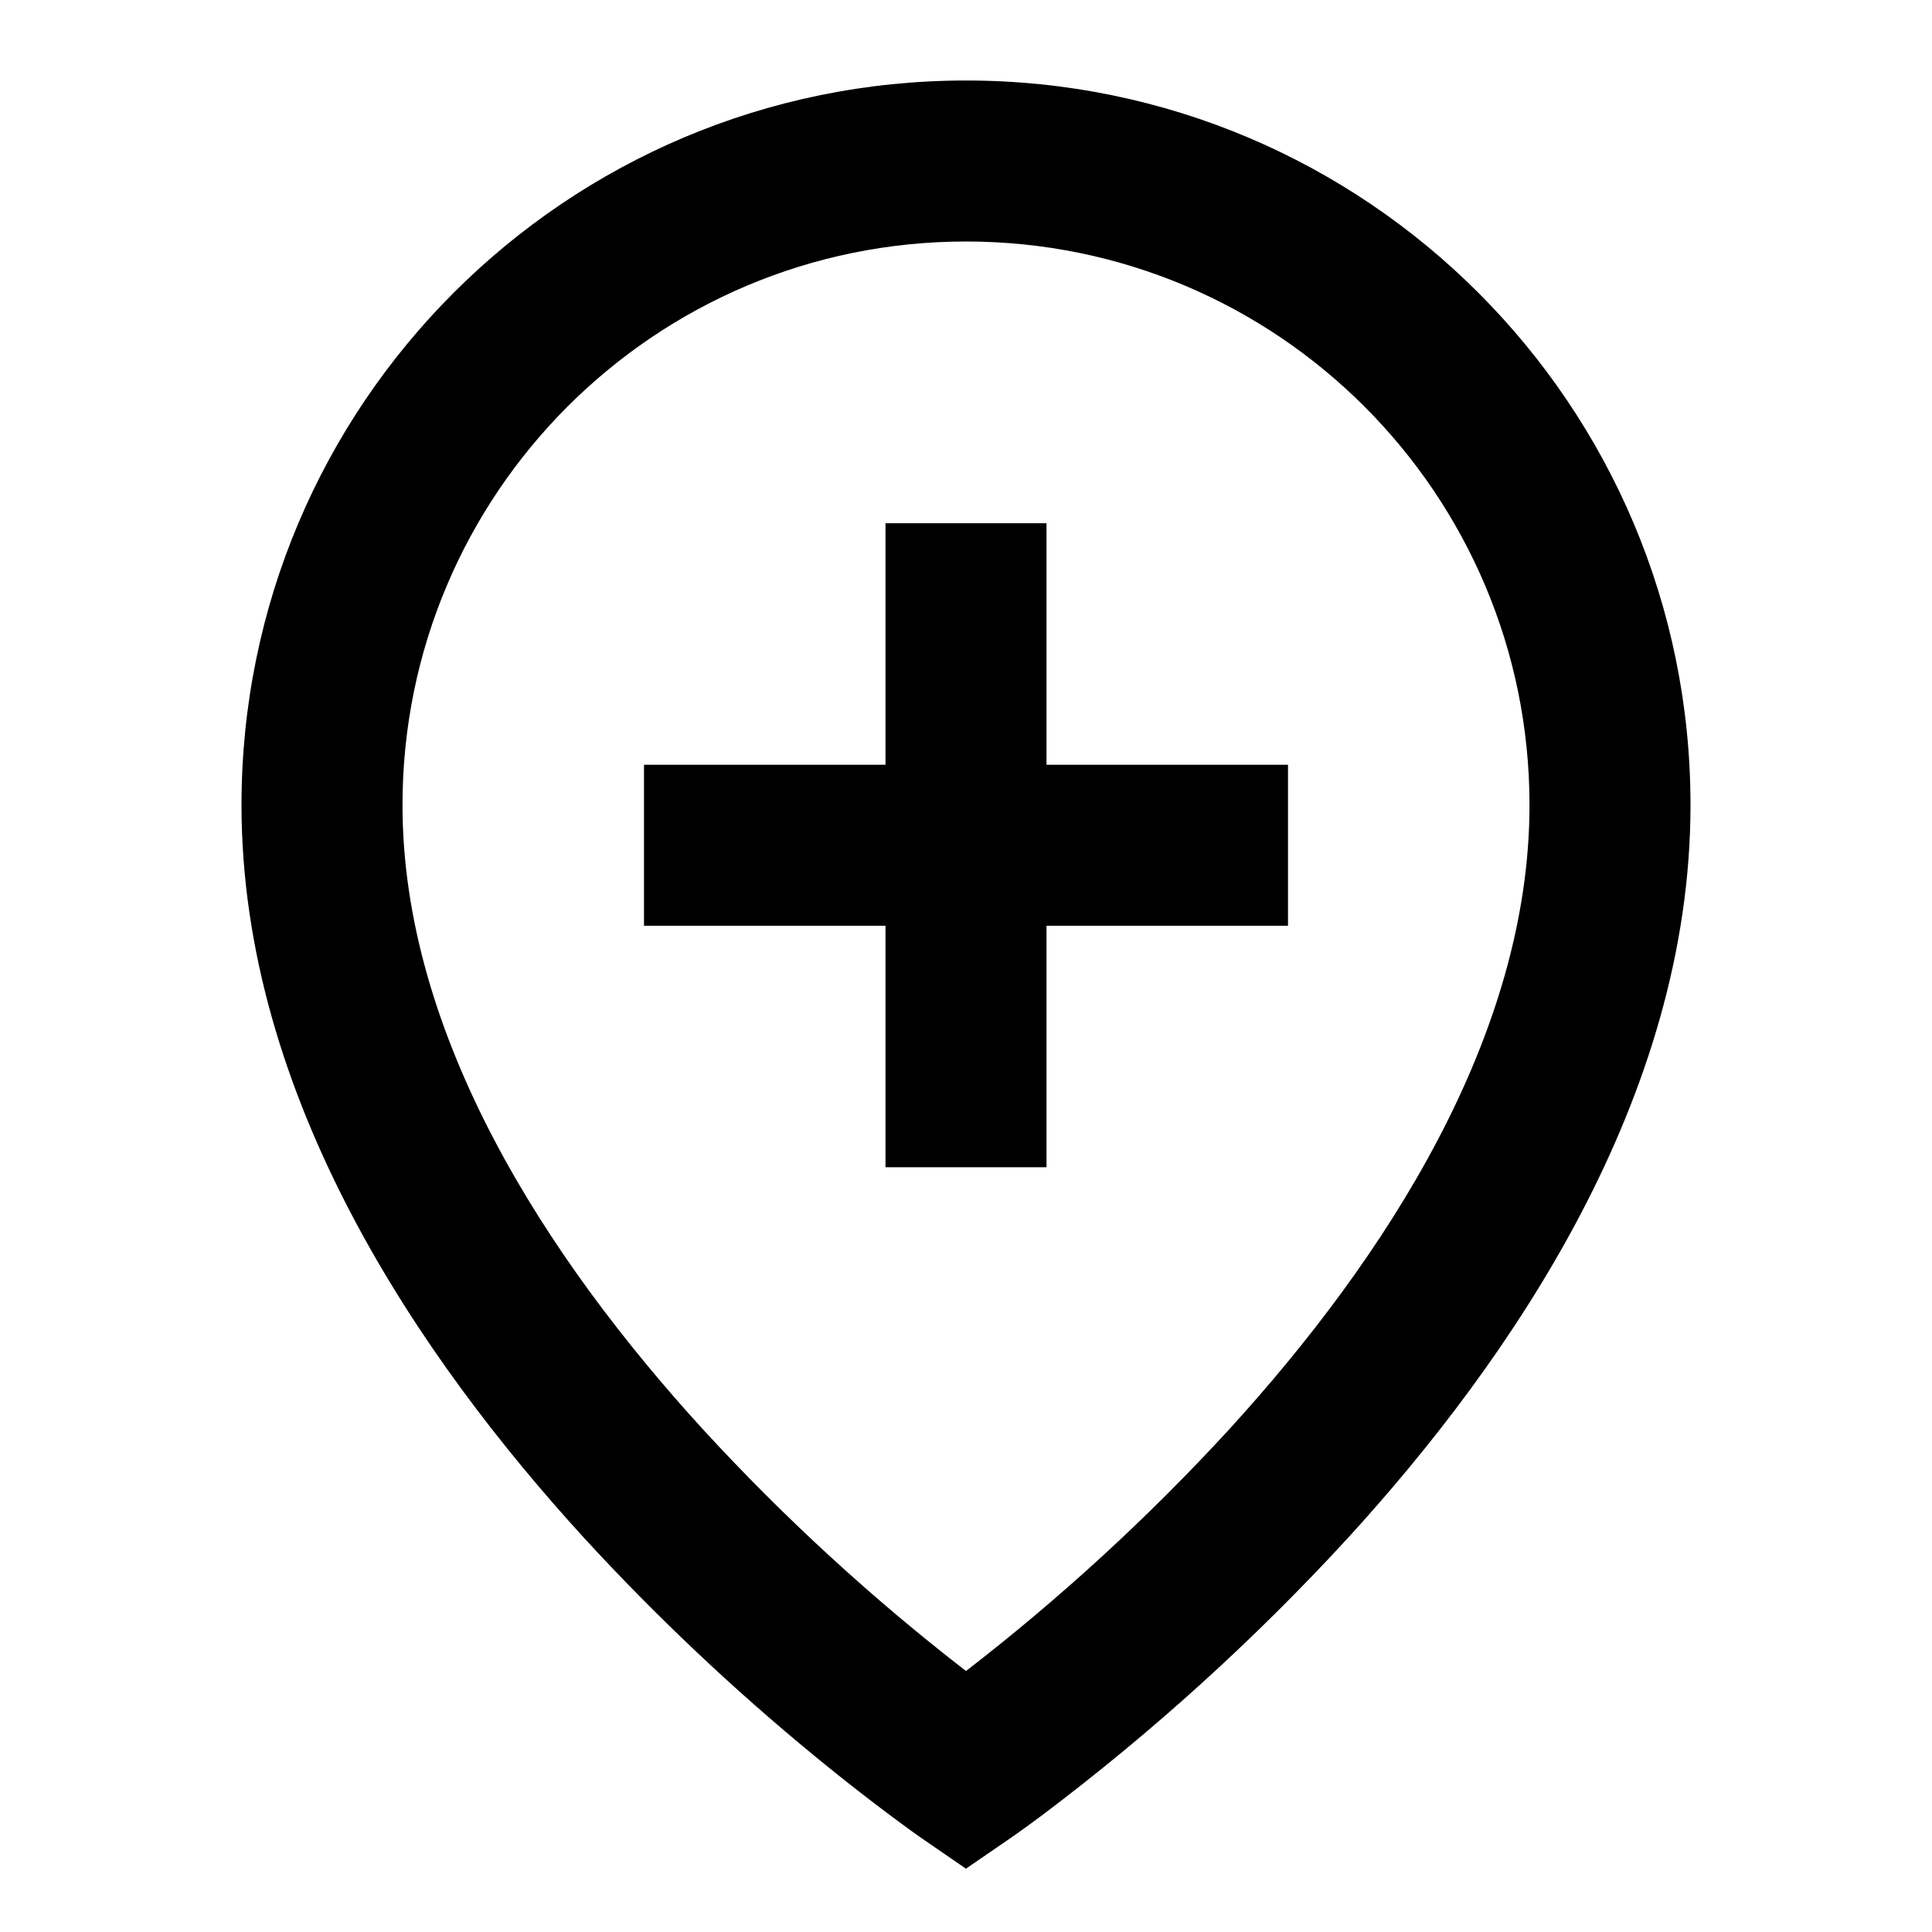
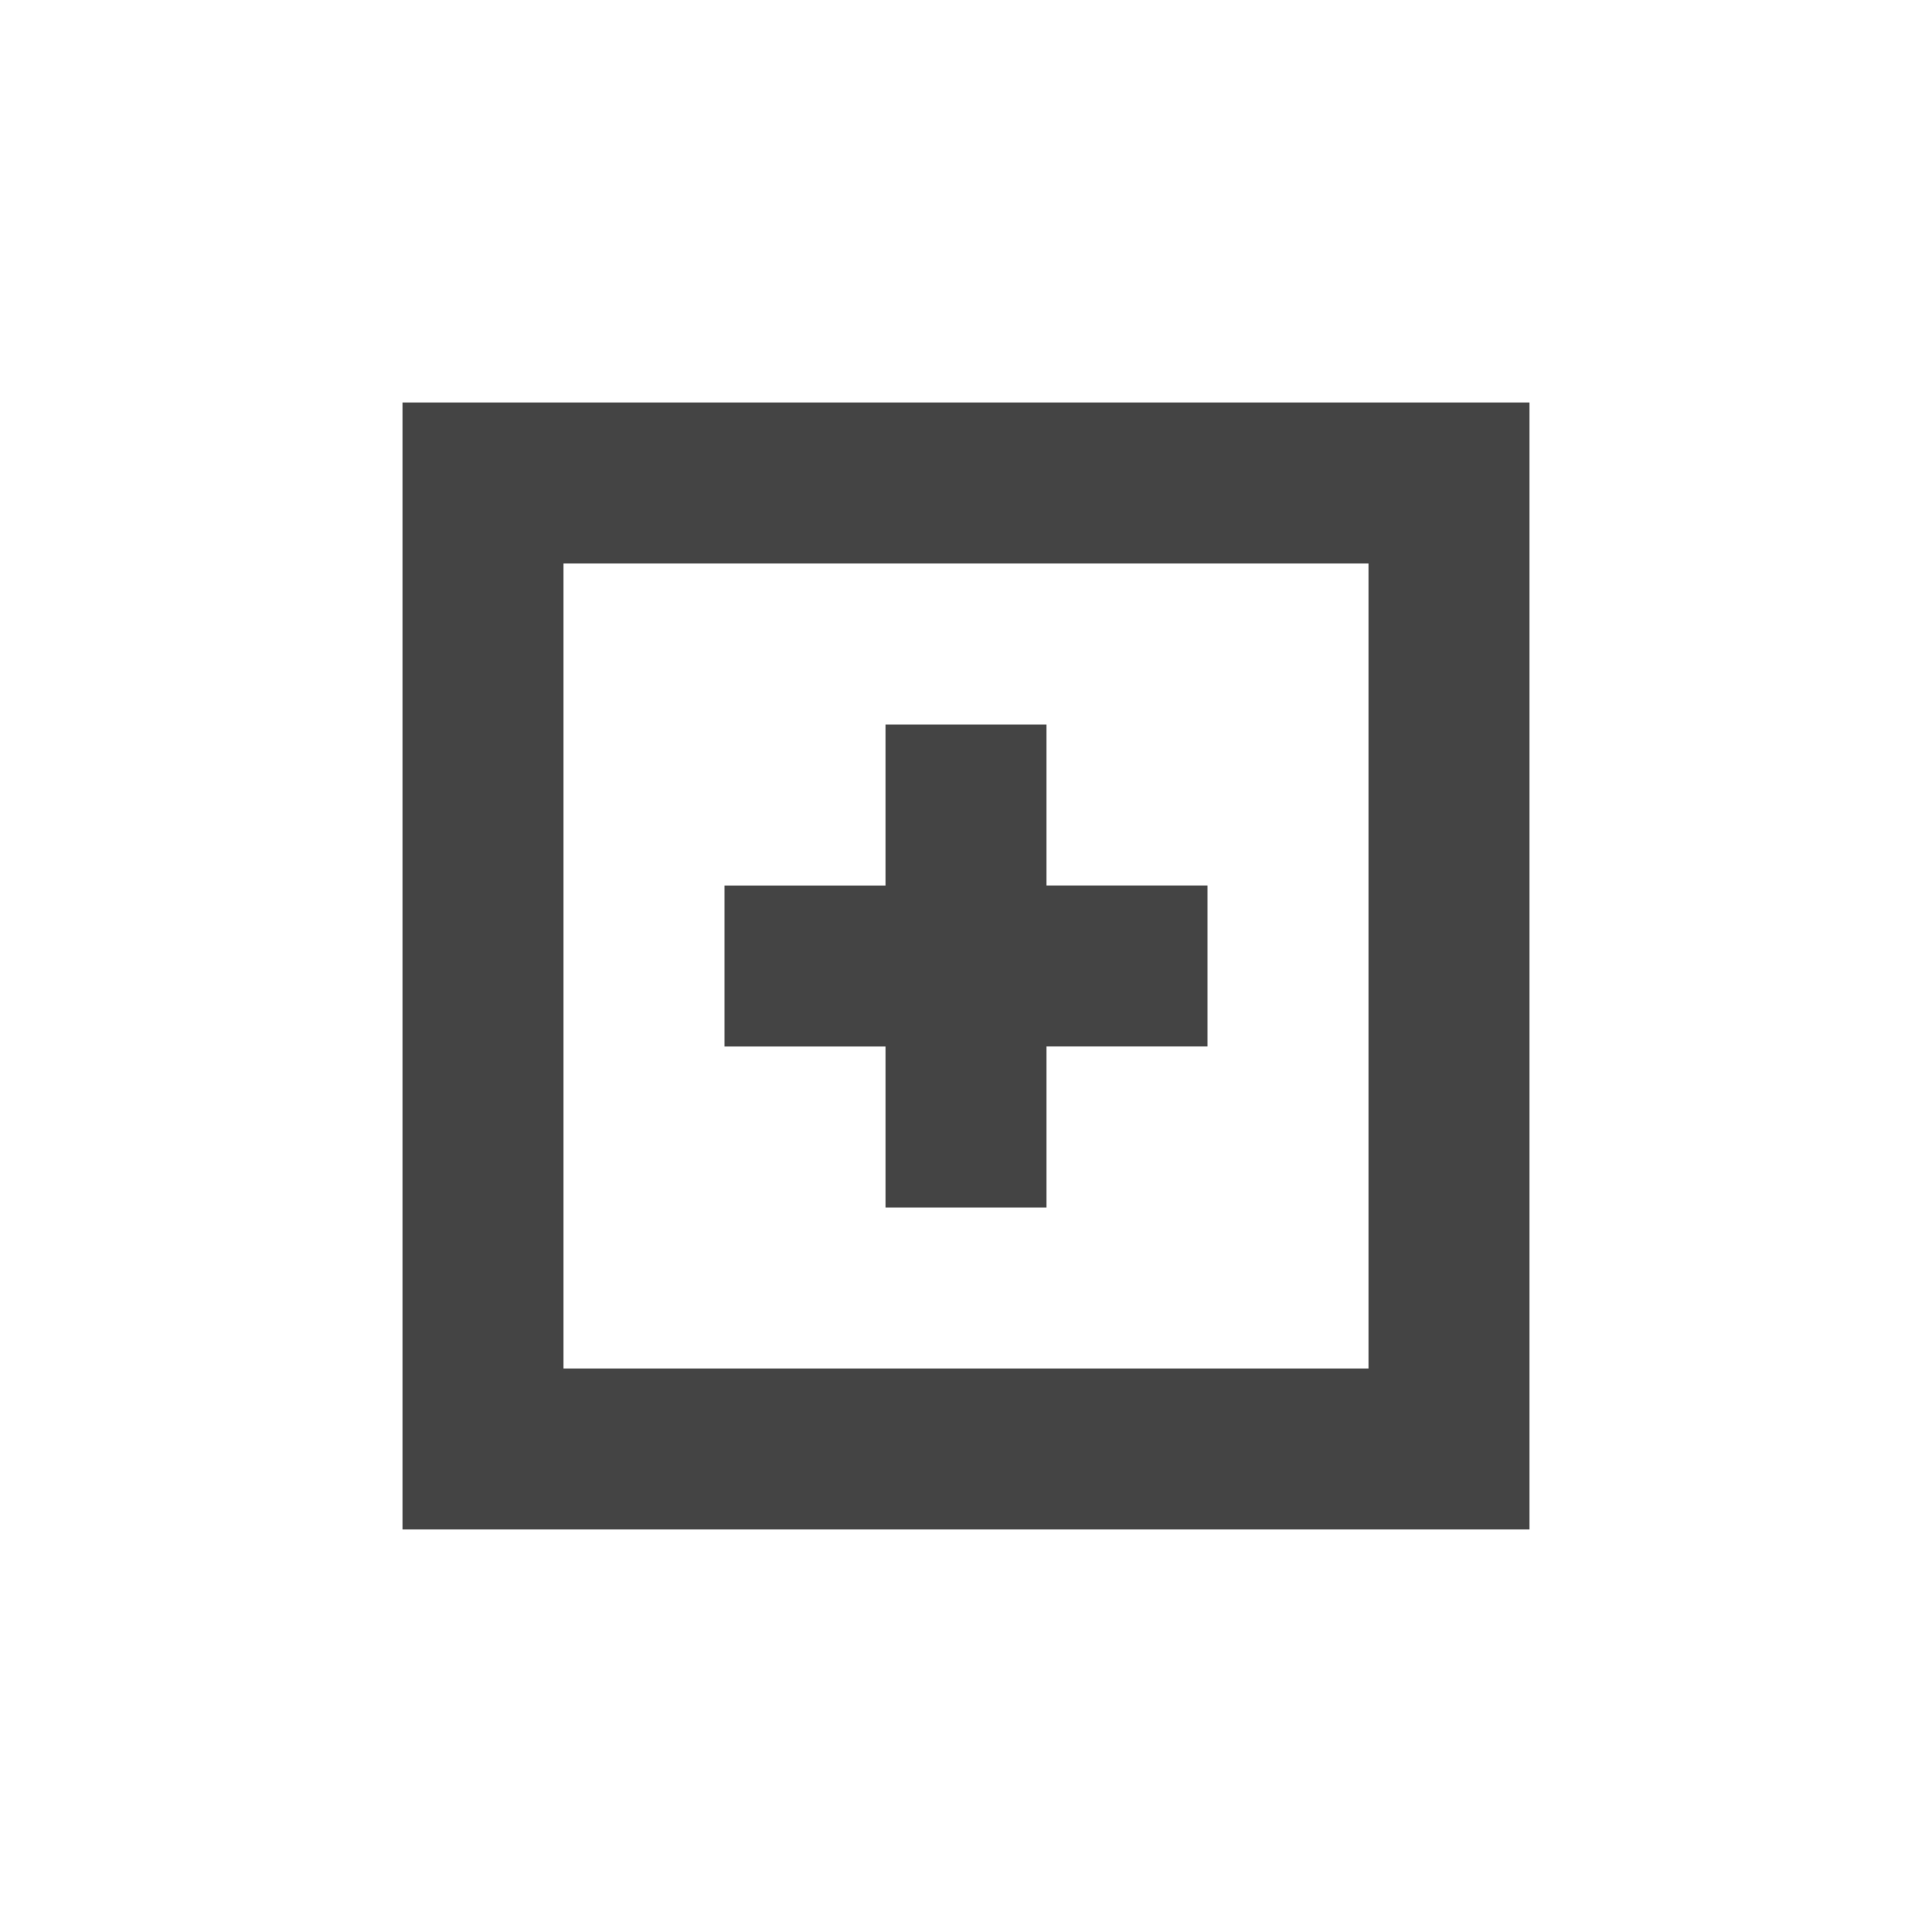
<svg xmlns="http://www.w3.org/2000/svg" class="icon" style="width: 1em;height: 1em;vertical-align: middle;fill: currentColor;overflow: hidden;" viewBox="0 0 1024 1024" version="1.1">
-   <path d="M512 128a298.667 298.667 0 0 0-298.667 298.667c0 122.112 76.032 239.915 159.488 331.179A1116.075 1116.075 0 0 0 512 885.675a1115.307 1115.307 0 0 0 139.179-127.744C734.635 666.581 810.667 548.821 810.667 426.667a298.667 298.667 0 0 0-298.667-298.667z m0 862.464l-24.192-16.64-0.128-0.085-0.256-0.213-0.853-0.597-3.2-2.261a1081.173 1081.173 0 0 1-51.797-40.107 1201.365 1201.365 0 0 1-121.728-115.115C222.635 720.043 128 581.845 128 426.667a384 384 0 0 1 768 0c0 155.179-94.635 293.419-181.845 388.779a1200.853 1200.853 0 0 1-161.963 146.773 716.544 716.544 0 0 1-14.72 10.709l-0.896 0.597-0.256 0.213-0.085 0.043-24.235 16.64zM554.667 277.333v128h128v85.333h-128v128h-85.333v-128H341.333v-85.333h128v-128h85.333z" />
+   <path d="M554.667 554.667v85.333h-85.333v-85.333H384v-85.333h85.333V384h85.333v85.333h85.333v85.333h-85.333zM213.333 213.333h597.333v597.333H213.333V213.333z m85.333 85.333v426.667h426.667V298.667H298.667z" fill="#444444" />
</svg>
